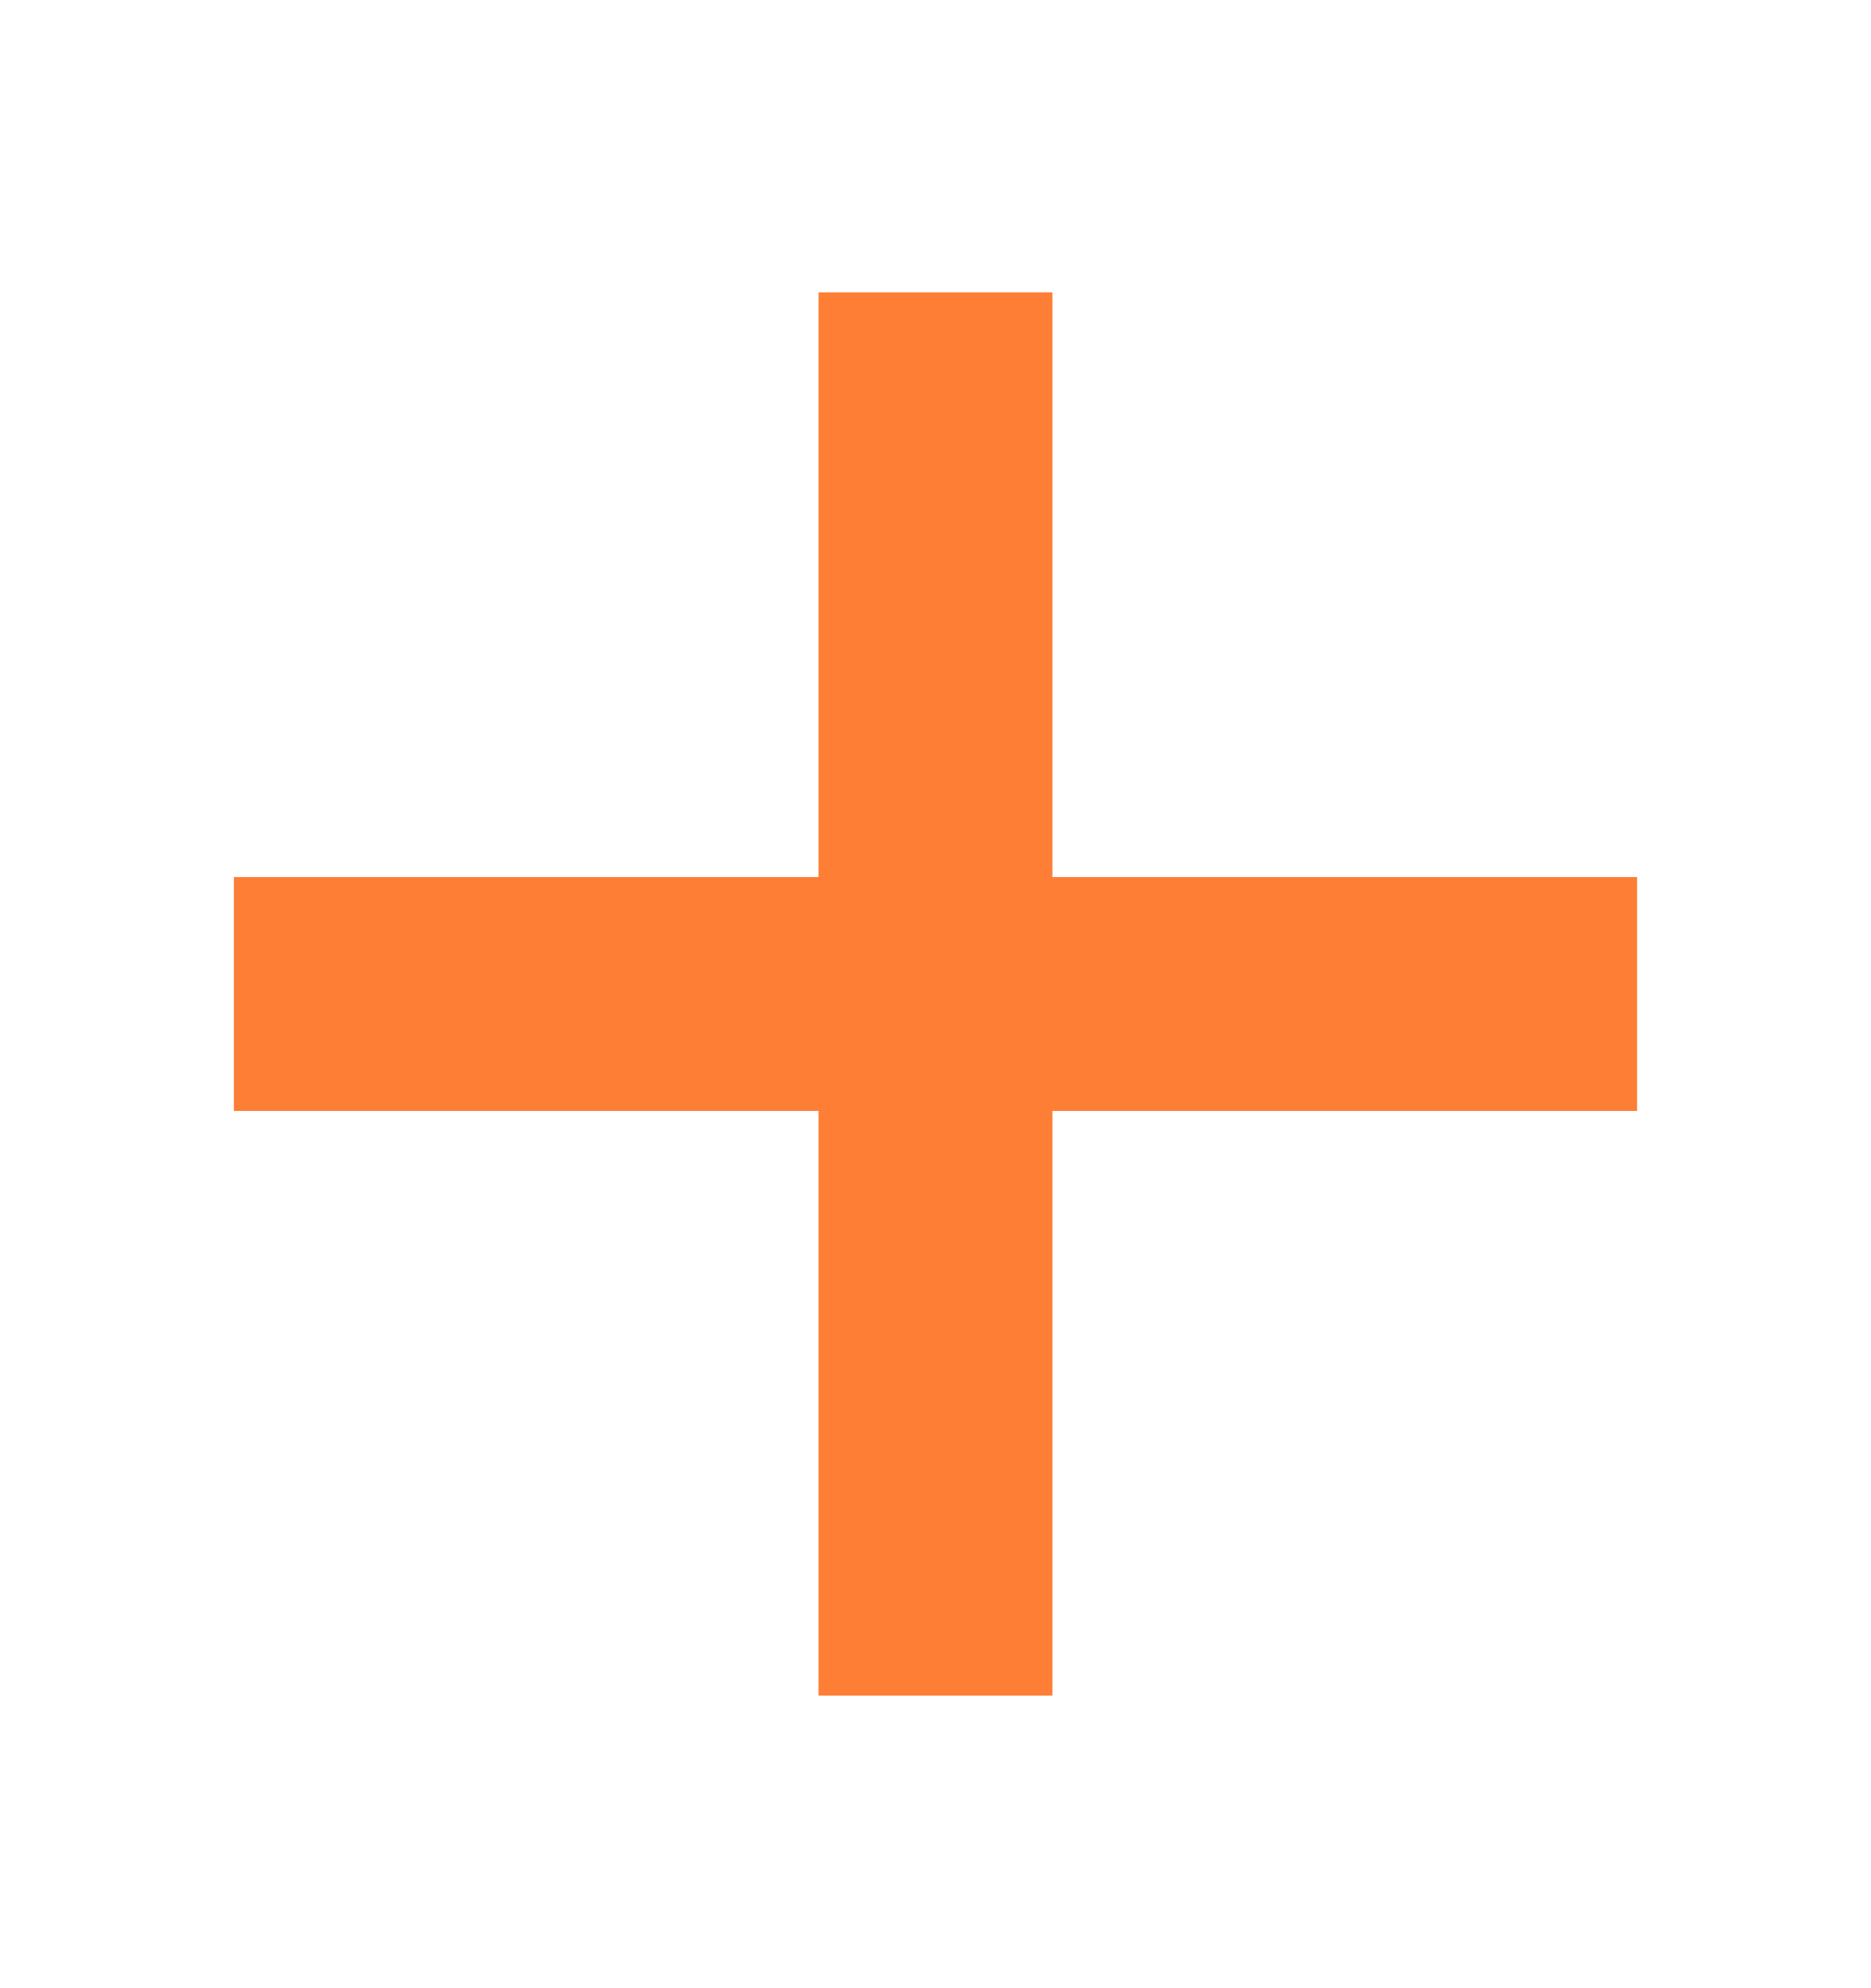
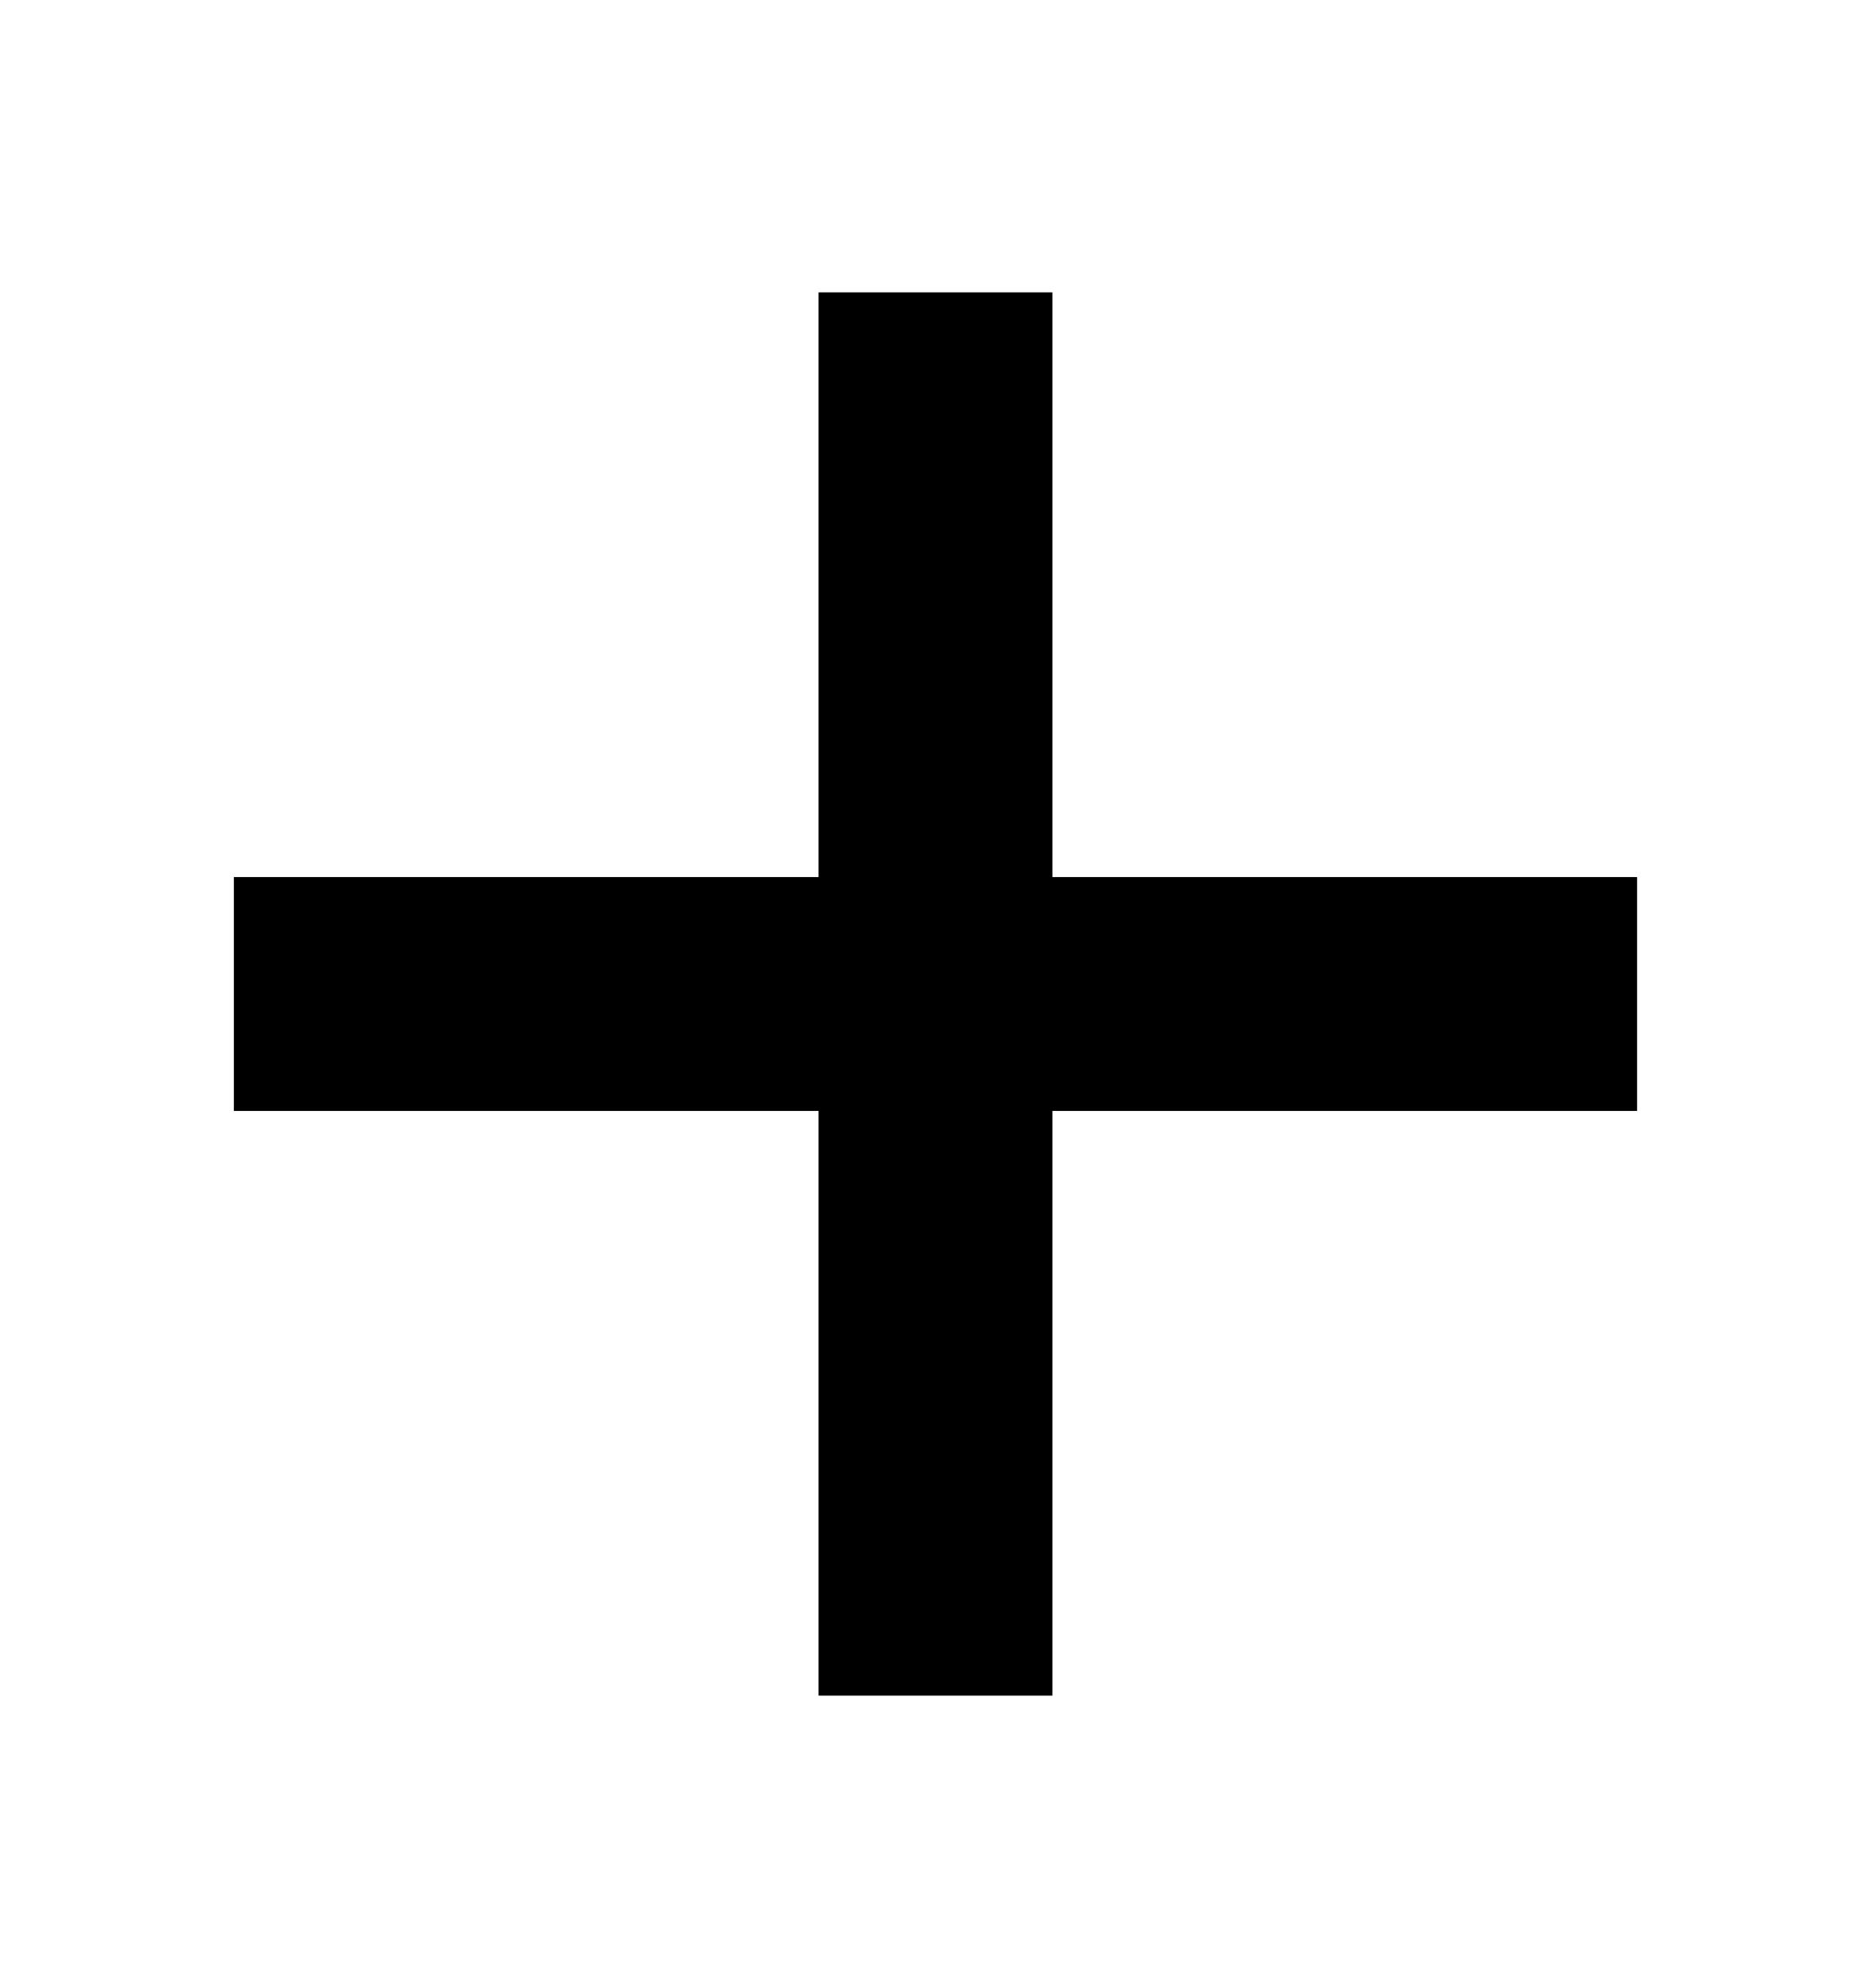
- <svg xmlns="http://www.w3.org/2000/svg" width="16" height="17" viewBox="0 0 16 17" fill="none">
-   <path fill-rule="evenodd" clip-rule="evenodd" d="M9 7.5V2.5H7V7.5H2V9.5H7V14.5H9V9.5H14V7.5H9Z" fill="#FE7E35" />
+ <svg xmlns="http://www.w3.org/2000/svg" width="16" height="17" viewBox="0 0 16 17" fill="currentColor">
+   <path fill-rule="evenodd" clip-rule="evenodd" d="M9 7.5V2.5H7V7.5H2V9.5H7V14.5H9V9.5H14V7.5H9Z" fill="inherit" />
</svg>
